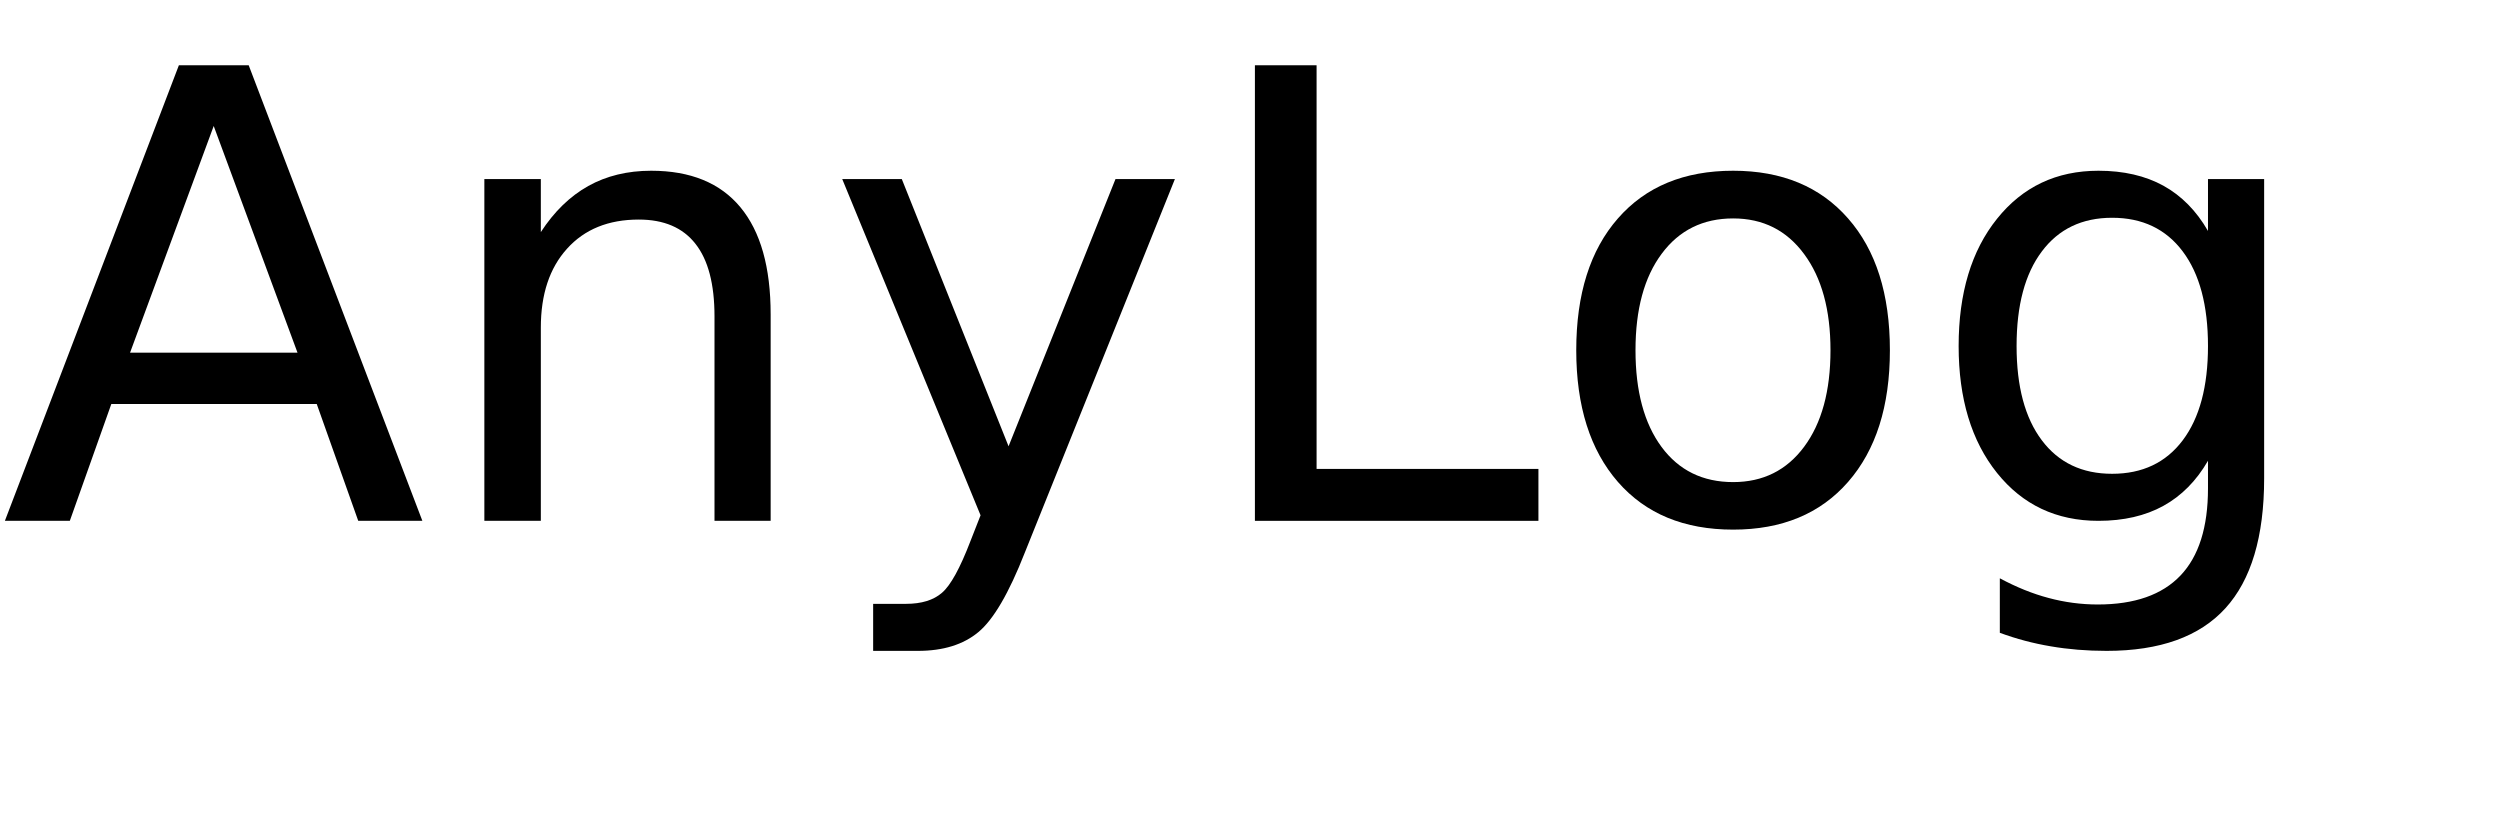
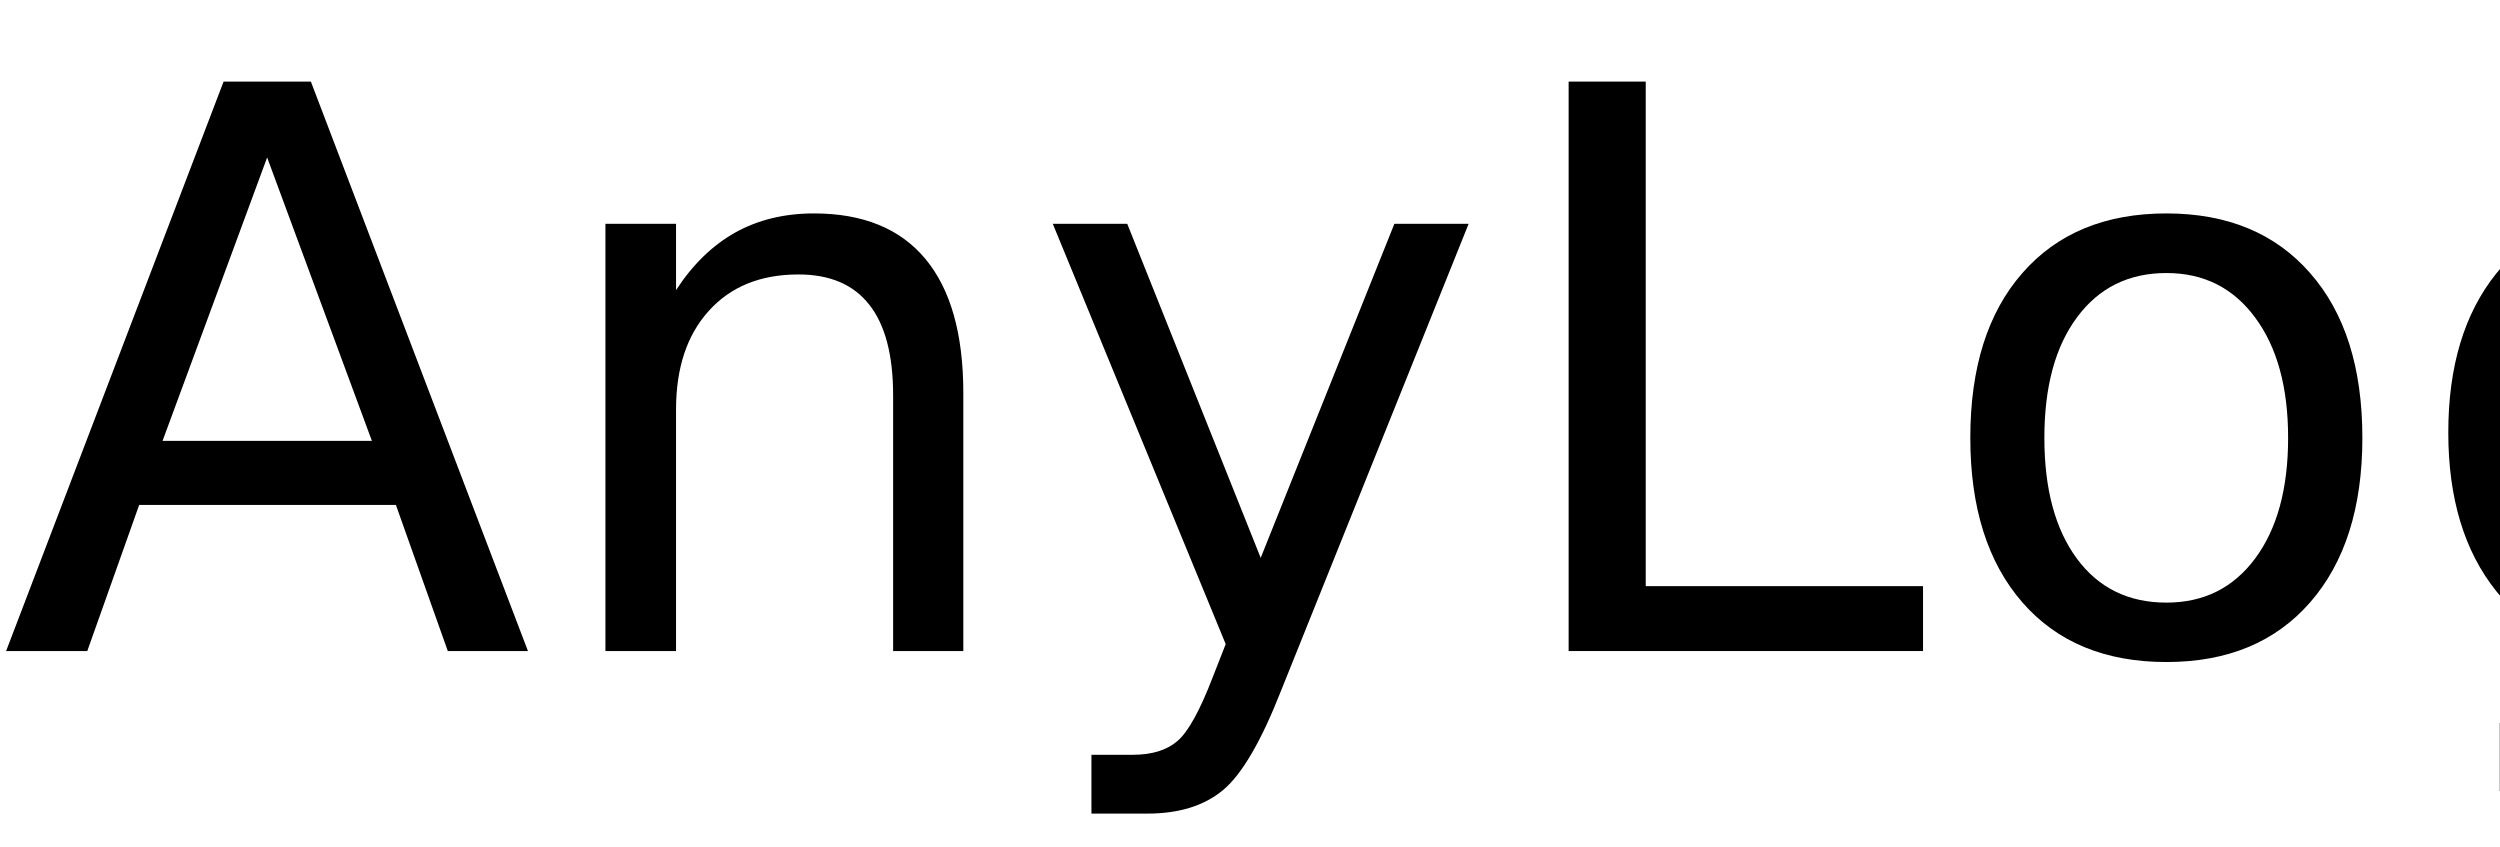
- <svg xmlns="http://www.w3.org/2000/svg" xmlns:xlink="http://www.w3.org/1999/xlink" width="240" height="80" viewBox="0 0 240 80">
+ <svg xmlns="http://www.w3.org/2000/svg" xmlns:xlink="http://www.w3.org/1999/xlink" width="192" height="65" viewBox="0 0 192 65">
  <defs>
    <g>
      <g id="glyph-0-0">
        <path d="M 20.516 -37.906 L 12.484 -16.141 L 28.562 -16.141 Z M 17.172 -43.734 L 23.875 -43.734 L 40.547 0 L 34.391 0 L 30.406 -11.219 L 10.688 -11.219 L 6.703 0 L 0.469 0 Z M 17.172 -43.734 " />
      </g>
      <g id="glyph-0-1">
        <path d="M 32.938 -19.812 L 32.938 0 L 27.547 0 L 27.547 -19.625 C 27.547 -22.727 26.938 -25.051 25.719 -26.594 C 24.508 -28.145 22.695 -28.922 20.281 -28.922 C 17.363 -28.922 15.066 -27.988 13.391 -26.125 C 11.711 -24.27 10.875 -21.742 10.875 -18.547 L 10.875 0 L 5.453 0 L 5.453 -32.812 L 10.875 -32.812 L 10.875 -27.719 C 12.156 -29.688 13.672 -31.16 15.422 -32.141 C 17.172 -33.117 19.188 -33.609 21.469 -33.609 C 25.238 -33.609 28.094 -32.441 30.031 -30.109 C 31.969 -27.773 32.938 -24.344 32.938 -19.812 Z M 32.938 -19.812 " />
      </g>
      <g id="glyph-0-2">
        <path d="M 19.312 3.047 C 17.781 6.953 16.289 9.5 14.844 10.688 C 13.406 11.883 11.473 12.484 9.047 12.484 L 4.75 12.484 L 4.75 7.969 L 7.906 7.969 C 9.395 7.969 10.547 7.613 11.359 6.906 C 12.18 6.207 13.094 4.551 14.094 1.938 L 15.062 -0.531 L 1.781 -32.812 L 7.5 -32.812 L 17.75 -7.156 L 28.016 -32.812 L 33.719 -32.812 Z M 19.312 3.047 " />
      </g>
      <g id="glyph-0-3">
        <path d="M 5.891 -43.734 L 11.812 -43.734 L 11.812 -4.984 L 33.109 -4.984 L 33.109 0 L 5.891 0 Z M 5.891 -43.734 " />
      </g>
      <g id="glyph-0-4">
        <path d="M 18.375 -29.031 C 15.477 -29.031 13.191 -27.898 11.516 -25.641 C 9.836 -23.391 9 -20.301 9 -16.375 C 9 -12.445 9.832 -9.352 11.5 -7.094 C 13.164 -4.844 15.457 -3.719 18.375 -3.719 C 21.238 -3.719 23.508 -4.848 25.188 -7.109 C 26.875 -9.379 27.719 -12.469 27.719 -16.375 C 27.719 -20.258 26.875 -23.336 25.188 -25.609 C 23.508 -27.891 21.238 -29.031 18.375 -29.031 Z M 18.375 -33.609 C 23.062 -33.609 26.738 -32.082 29.406 -29.031 C 32.082 -25.988 33.422 -21.77 33.422 -16.375 C 33.422 -11.008 32.082 -6.797 29.406 -3.734 C 26.738 -0.68 23.062 0.844 18.375 0.844 C 13.664 0.844 9.977 -0.68 7.312 -3.734 C 4.645 -6.797 3.312 -11.008 3.312 -16.375 C 3.312 -21.77 4.645 -25.988 7.312 -29.031 C 9.977 -32.082 13.664 -33.609 18.375 -33.609 Z M 18.375 -33.609 " />
      </g>
      <g id="glyph-0-5">
        <path d="M 27.25 -16.781 C 27.25 -20.688 26.441 -23.711 24.828 -25.859 C 23.211 -28.016 20.953 -29.094 18.047 -29.094 C 15.16 -29.094 12.91 -28.016 11.297 -25.859 C 9.68 -23.711 8.875 -20.688 8.875 -16.781 C 8.875 -12.895 9.68 -9.879 11.297 -7.734 C 12.91 -5.586 15.16 -4.516 18.047 -4.516 C 20.953 -4.516 23.211 -5.586 24.828 -7.734 C 26.441 -9.879 27.25 -12.895 27.25 -16.781 Z M 32.641 -4.078 C 32.641 1.516 31.398 5.672 28.922 8.391 C 26.441 11.117 22.641 12.484 17.516 12.484 C 15.617 12.484 13.832 12.336 12.156 12.047 C 10.477 11.766 8.848 11.332 7.266 10.75 L 7.266 5.516 C 8.848 6.367 10.41 7 11.953 7.406 C 13.492 7.82 15.066 8.031 16.672 8.031 C 20.203 8.031 22.848 7.102 24.609 5.25 C 26.367 3.406 27.25 0.617 27.25 -3.109 L 27.25 -5.766 C 26.133 -3.836 24.707 -2.395 22.969 -1.438 C 21.227 -0.477 19.148 0 16.734 0 C 12.703 0 9.457 -1.531 7 -4.594 C 4.539 -7.664 3.312 -11.727 3.312 -16.781 C 3.312 -21.863 4.539 -25.938 7 -29 C 9.457 -32.07 12.703 -33.609 16.734 -33.609 C 19.148 -33.609 21.227 -33.129 22.969 -32.172 C 24.707 -31.211 26.133 -29.766 27.25 -27.828 L 27.25 -32.812 L 32.641 -32.812 Z M 32.641 -4.078 " />
      </g>
    </g>
  </defs>
  <g fill="rgb(0%, 0%, 0%)" fill-opacity="1">
    <use xlink:href="#glyph-0-0" x="0" y="50" />
    <use xlink:href="#glyph-0-1" x="41.045" y="50" />
    <use xlink:href="#glyph-0-2" x="79.072" y="50" />
    <use xlink:href="#glyph-0-3" x="114.58" y="50" />
    <use xlink:href="#glyph-0-4" x="148.008" y="50" />
    <use xlink:href="#glyph-0-5" x="184.717" y="50" />
  </g>
</svg>
